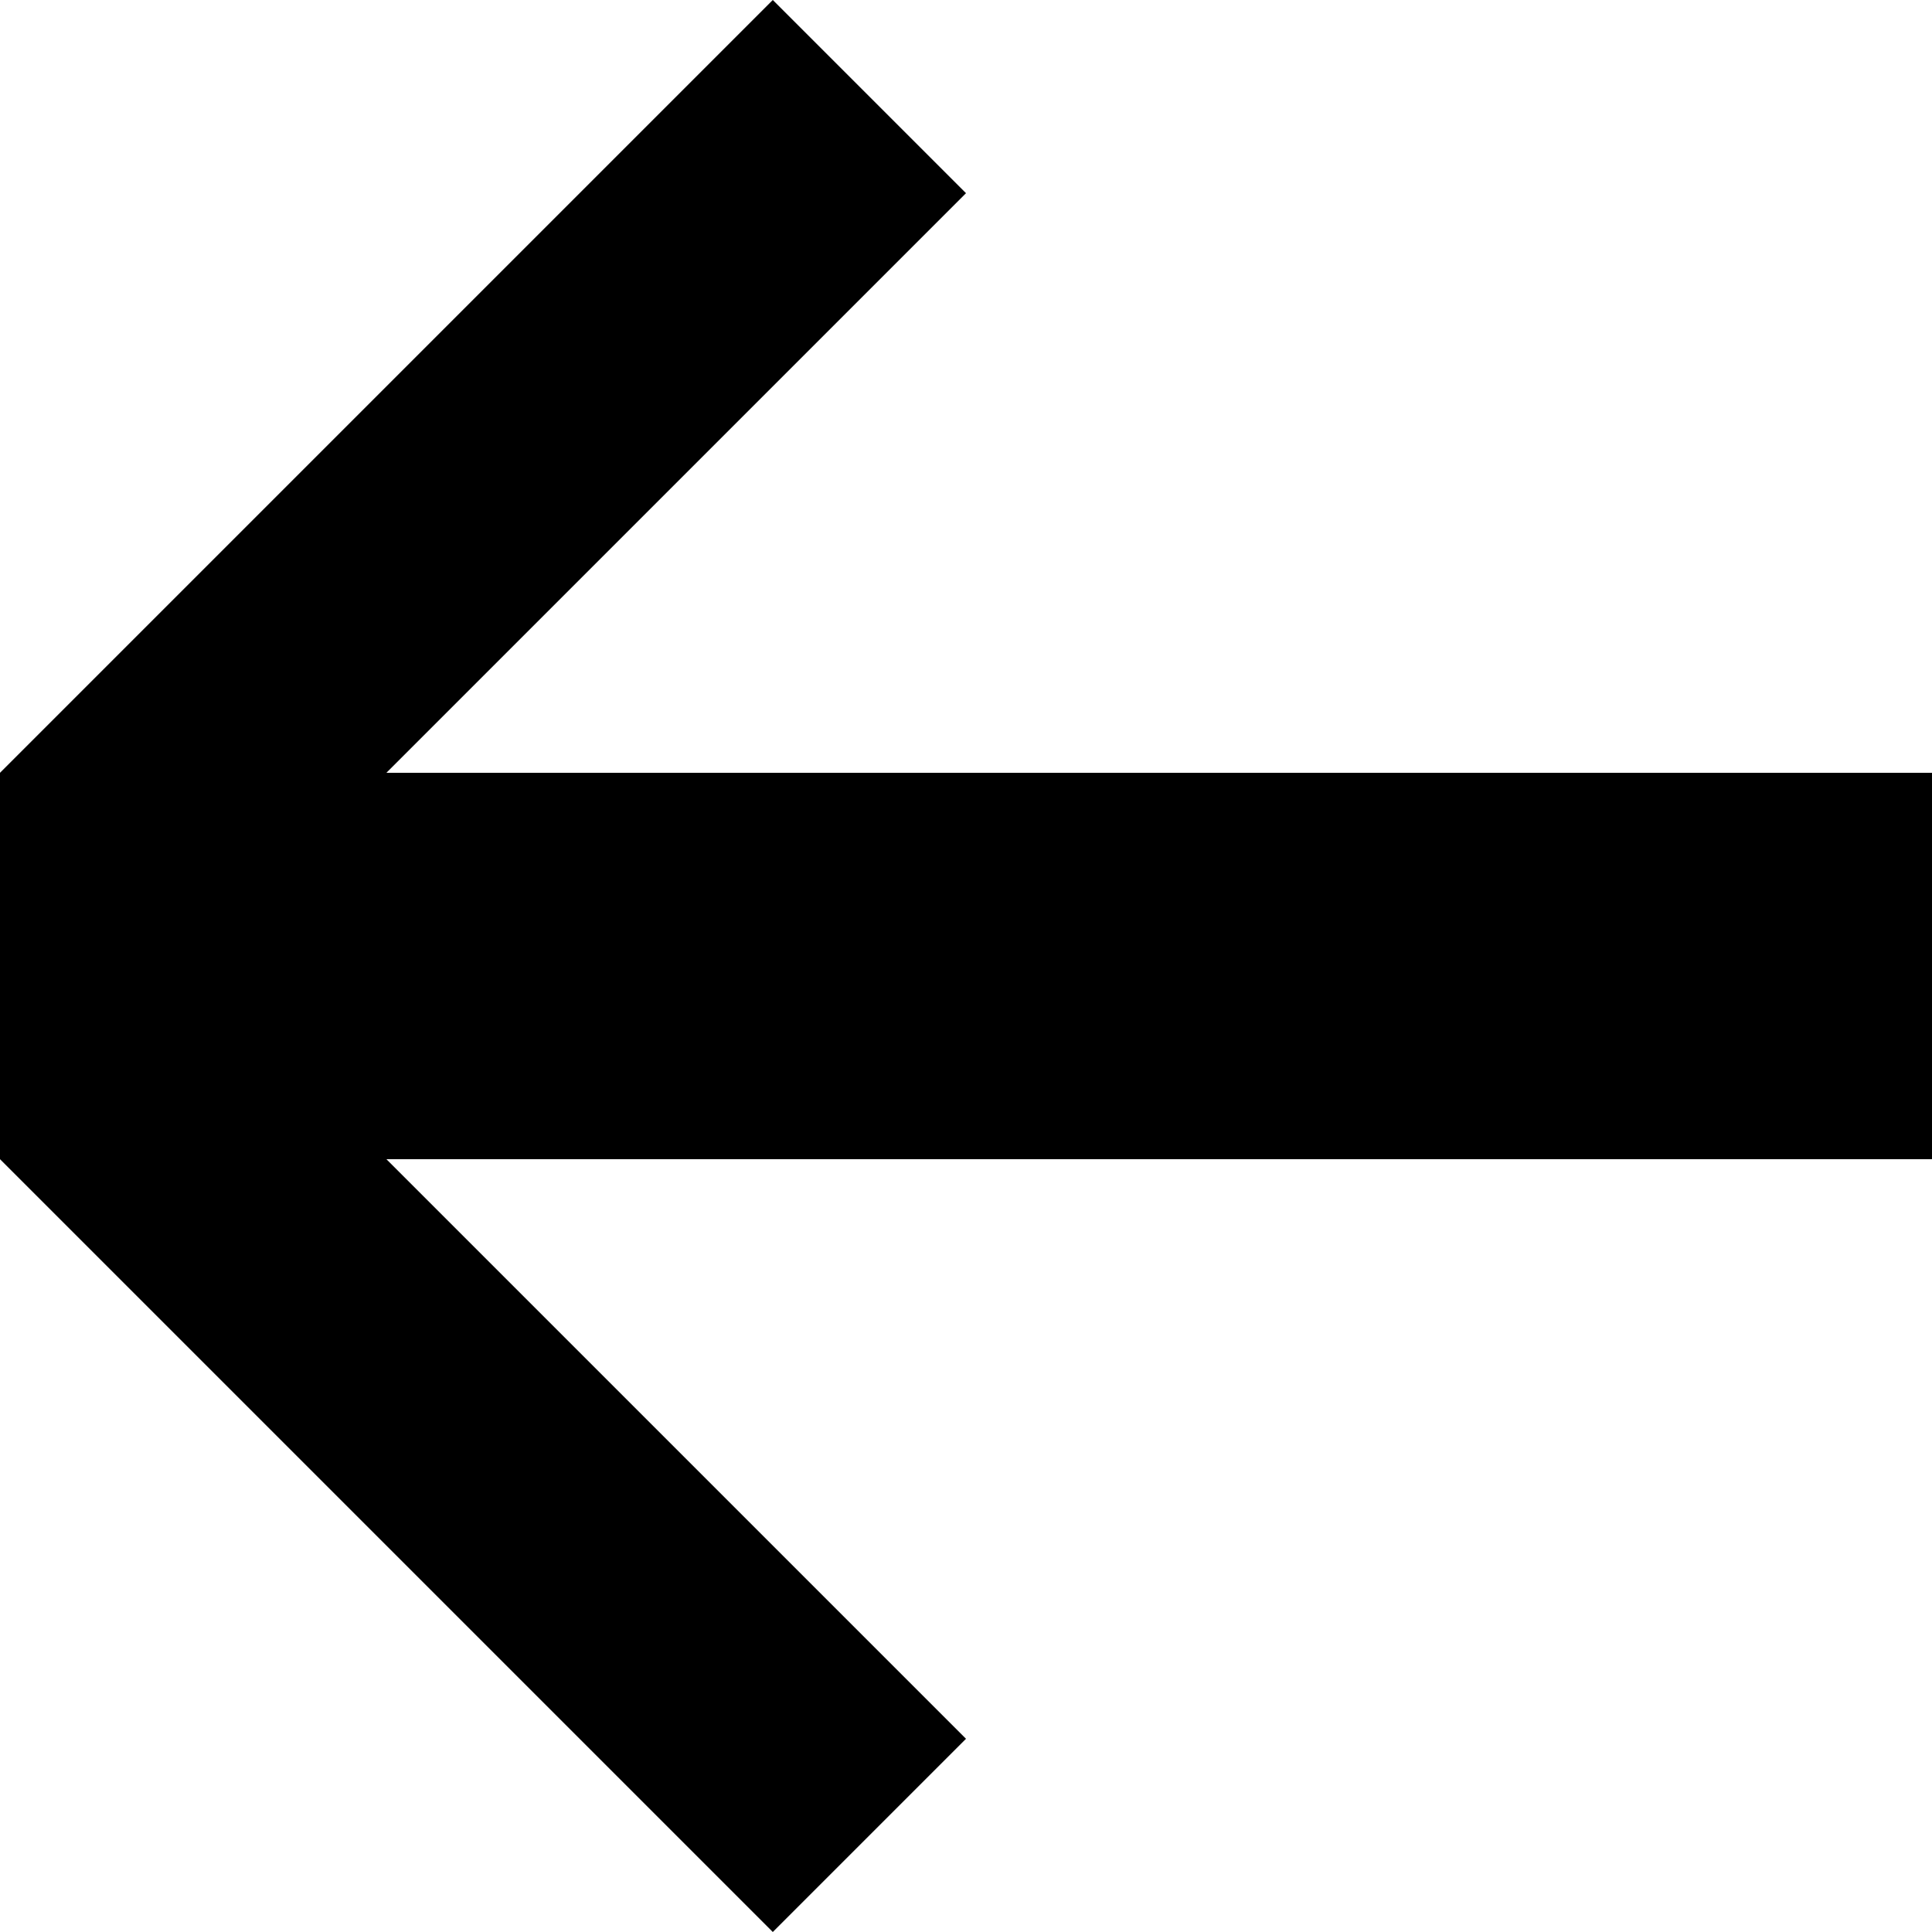
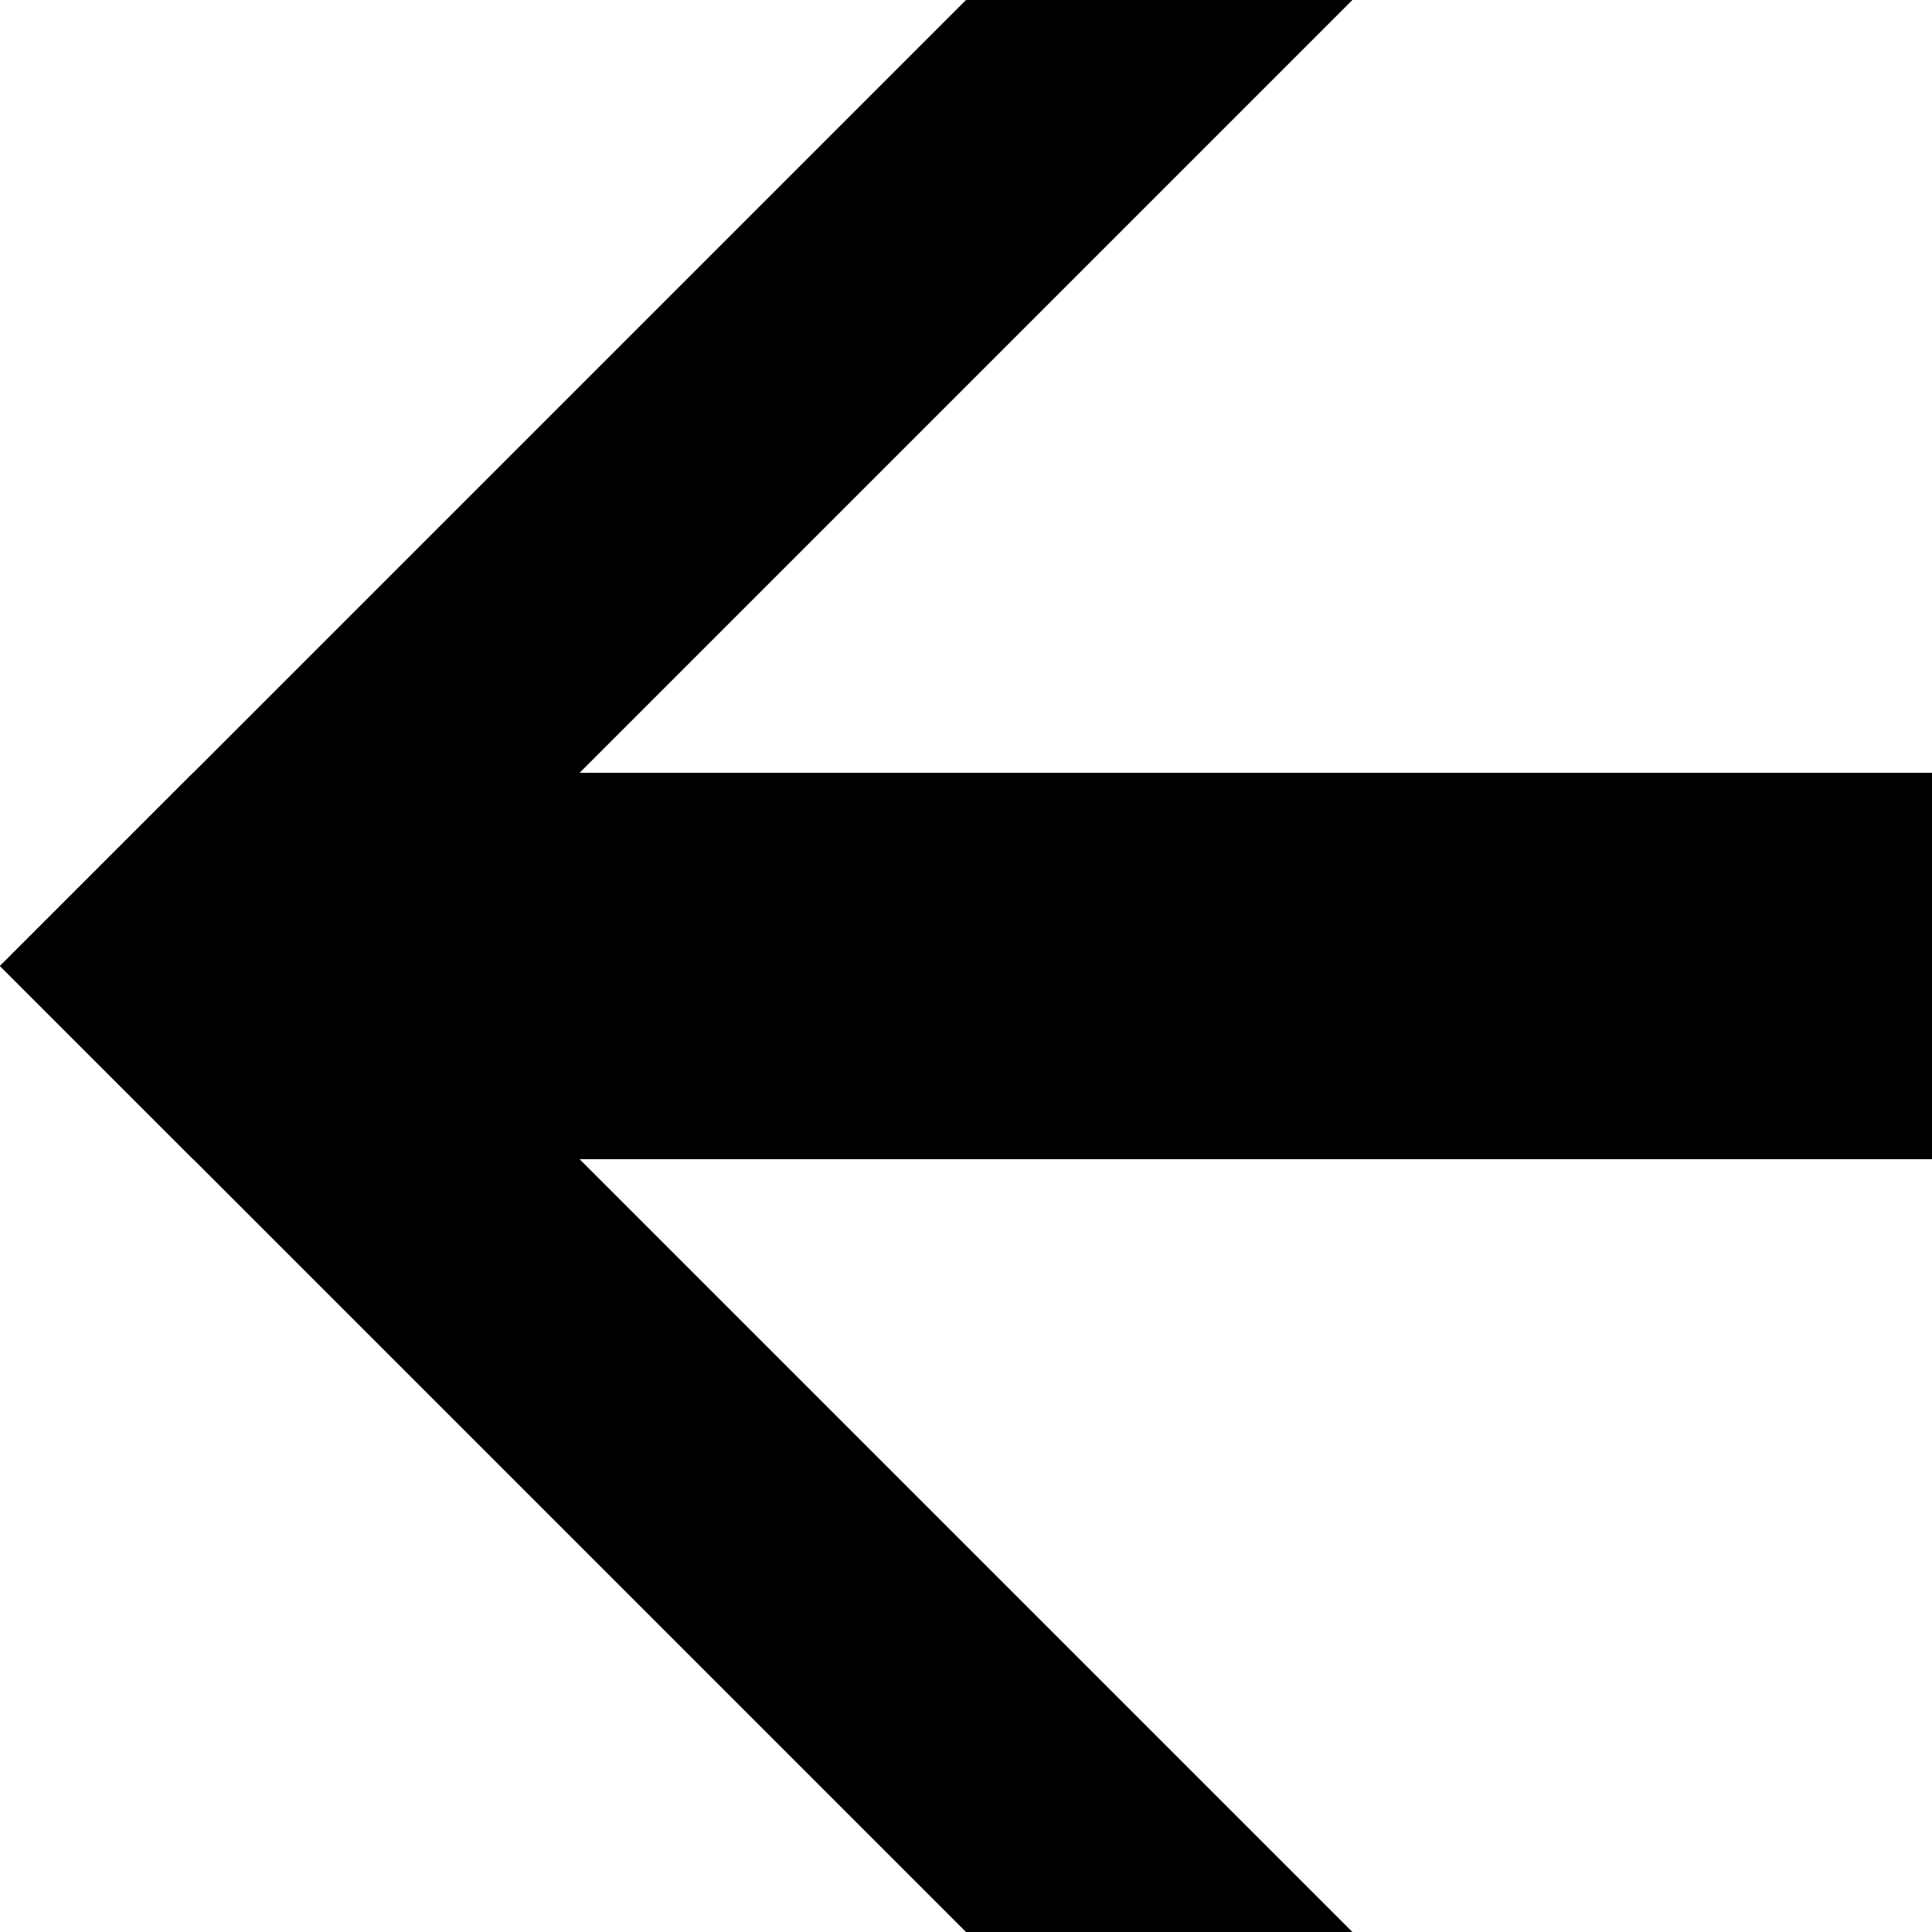
<svg xmlns="http://www.w3.org/2000/svg" viewBox="0 0 50 50">
-   <rect x="0" y="20" width="50" height="10" style="fill: black;" />
-   <path style="fill: black;" d="M 0 20 L 20 0 L 25 5 L 10 20 L 0 20 Z" />
-   <path style="fill: black;" d="M 0 30 L 20 50 L 25 45 L 10 30 L 0 30 Z" />
+   <rect x="10" y="20" width="40" height="10" style="fill: black;" />
+   <path style="fill: black;" d="M 0 25 L 25 0 L 35 0 L 5 30 L 0 25 Z" />
+   <path style="fill: black;" d="M 0 25 L 25 50 L 35 50 L 5 20 L 0 25 Z" />
</svg>
